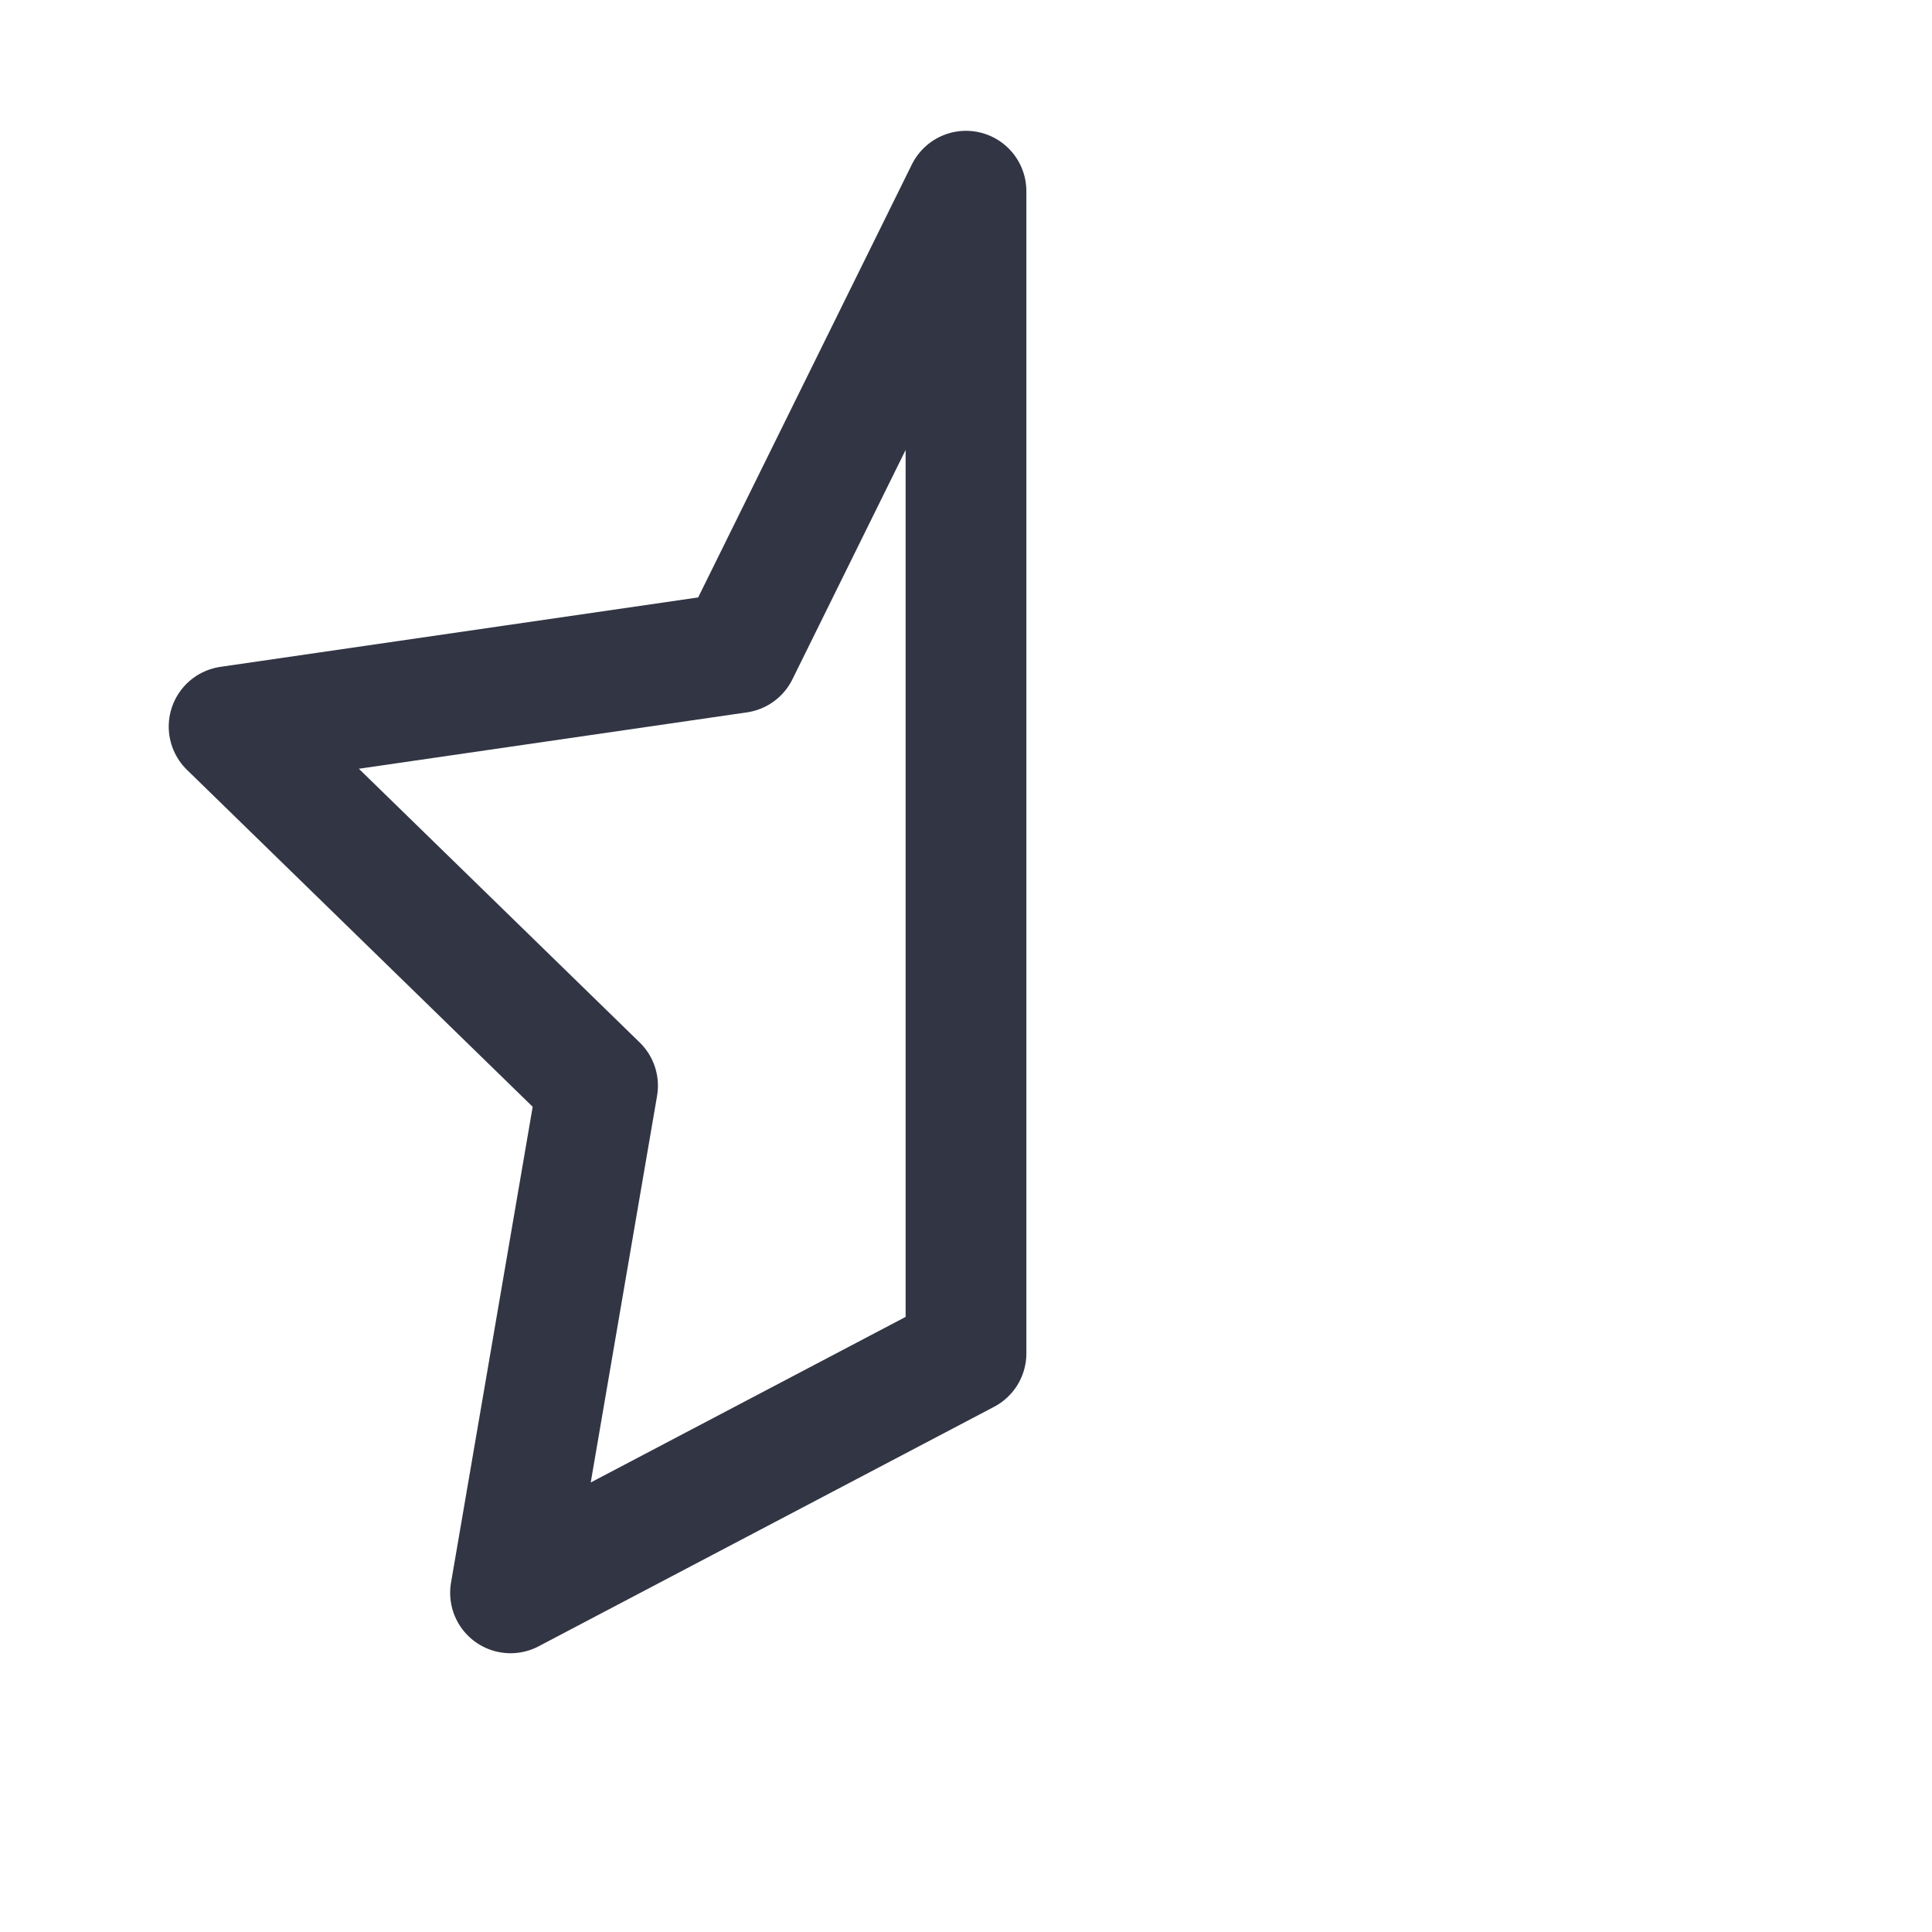
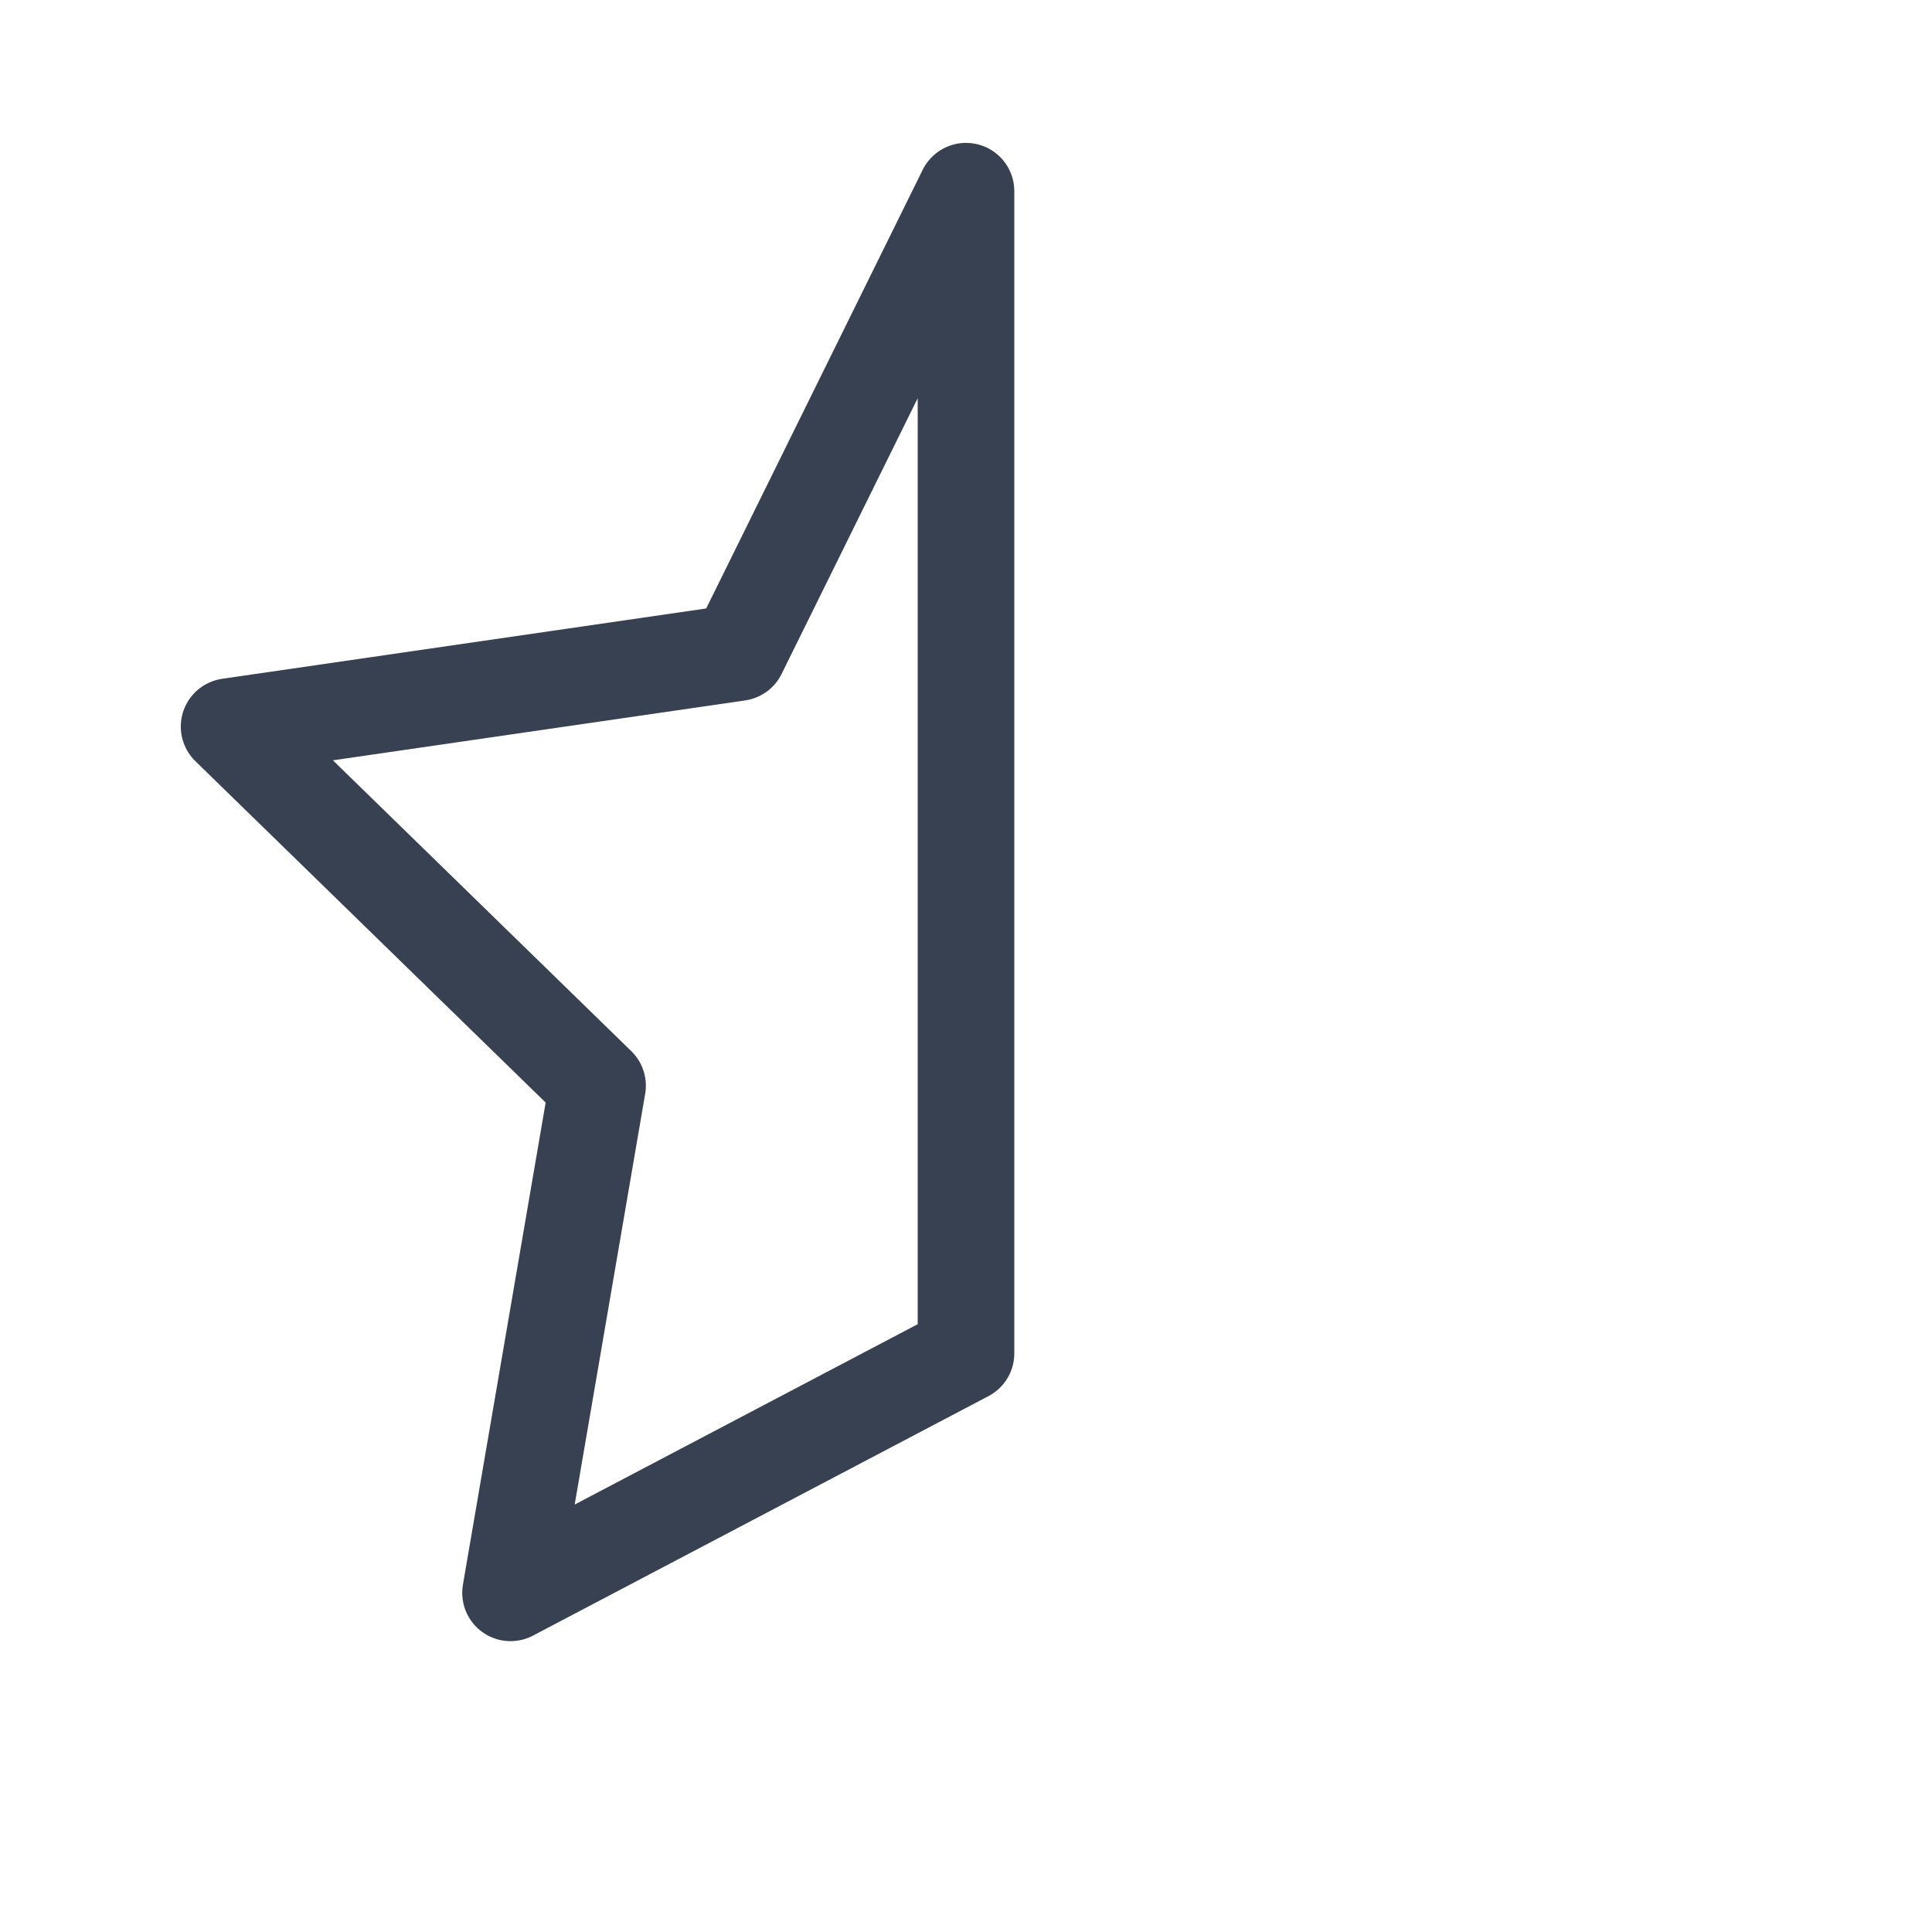
<svg xmlns="http://www.w3.org/2000/svg" width="24" height="24" viewBox="0 0 24 24" fill="none">
-   <path d="M6.342 19.787L12 16.812V2.375L9.171 8.107L2.846 9.026L7.423 13.487L6.342 19.787Z" stroke="#323544" stroke-width="1.5" stroke-linecap="round" stroke-linejoin="round" />
+   <path d="M6.342 19.787L12 16.812V2.375L9.171 8.107L2.846 9.026L7.423 13.487L6.342 19.787Z" stroke="#374151" stroke-width="1.2" stroke-linecap="round" stroke-linejoin="round" />
</svg>
